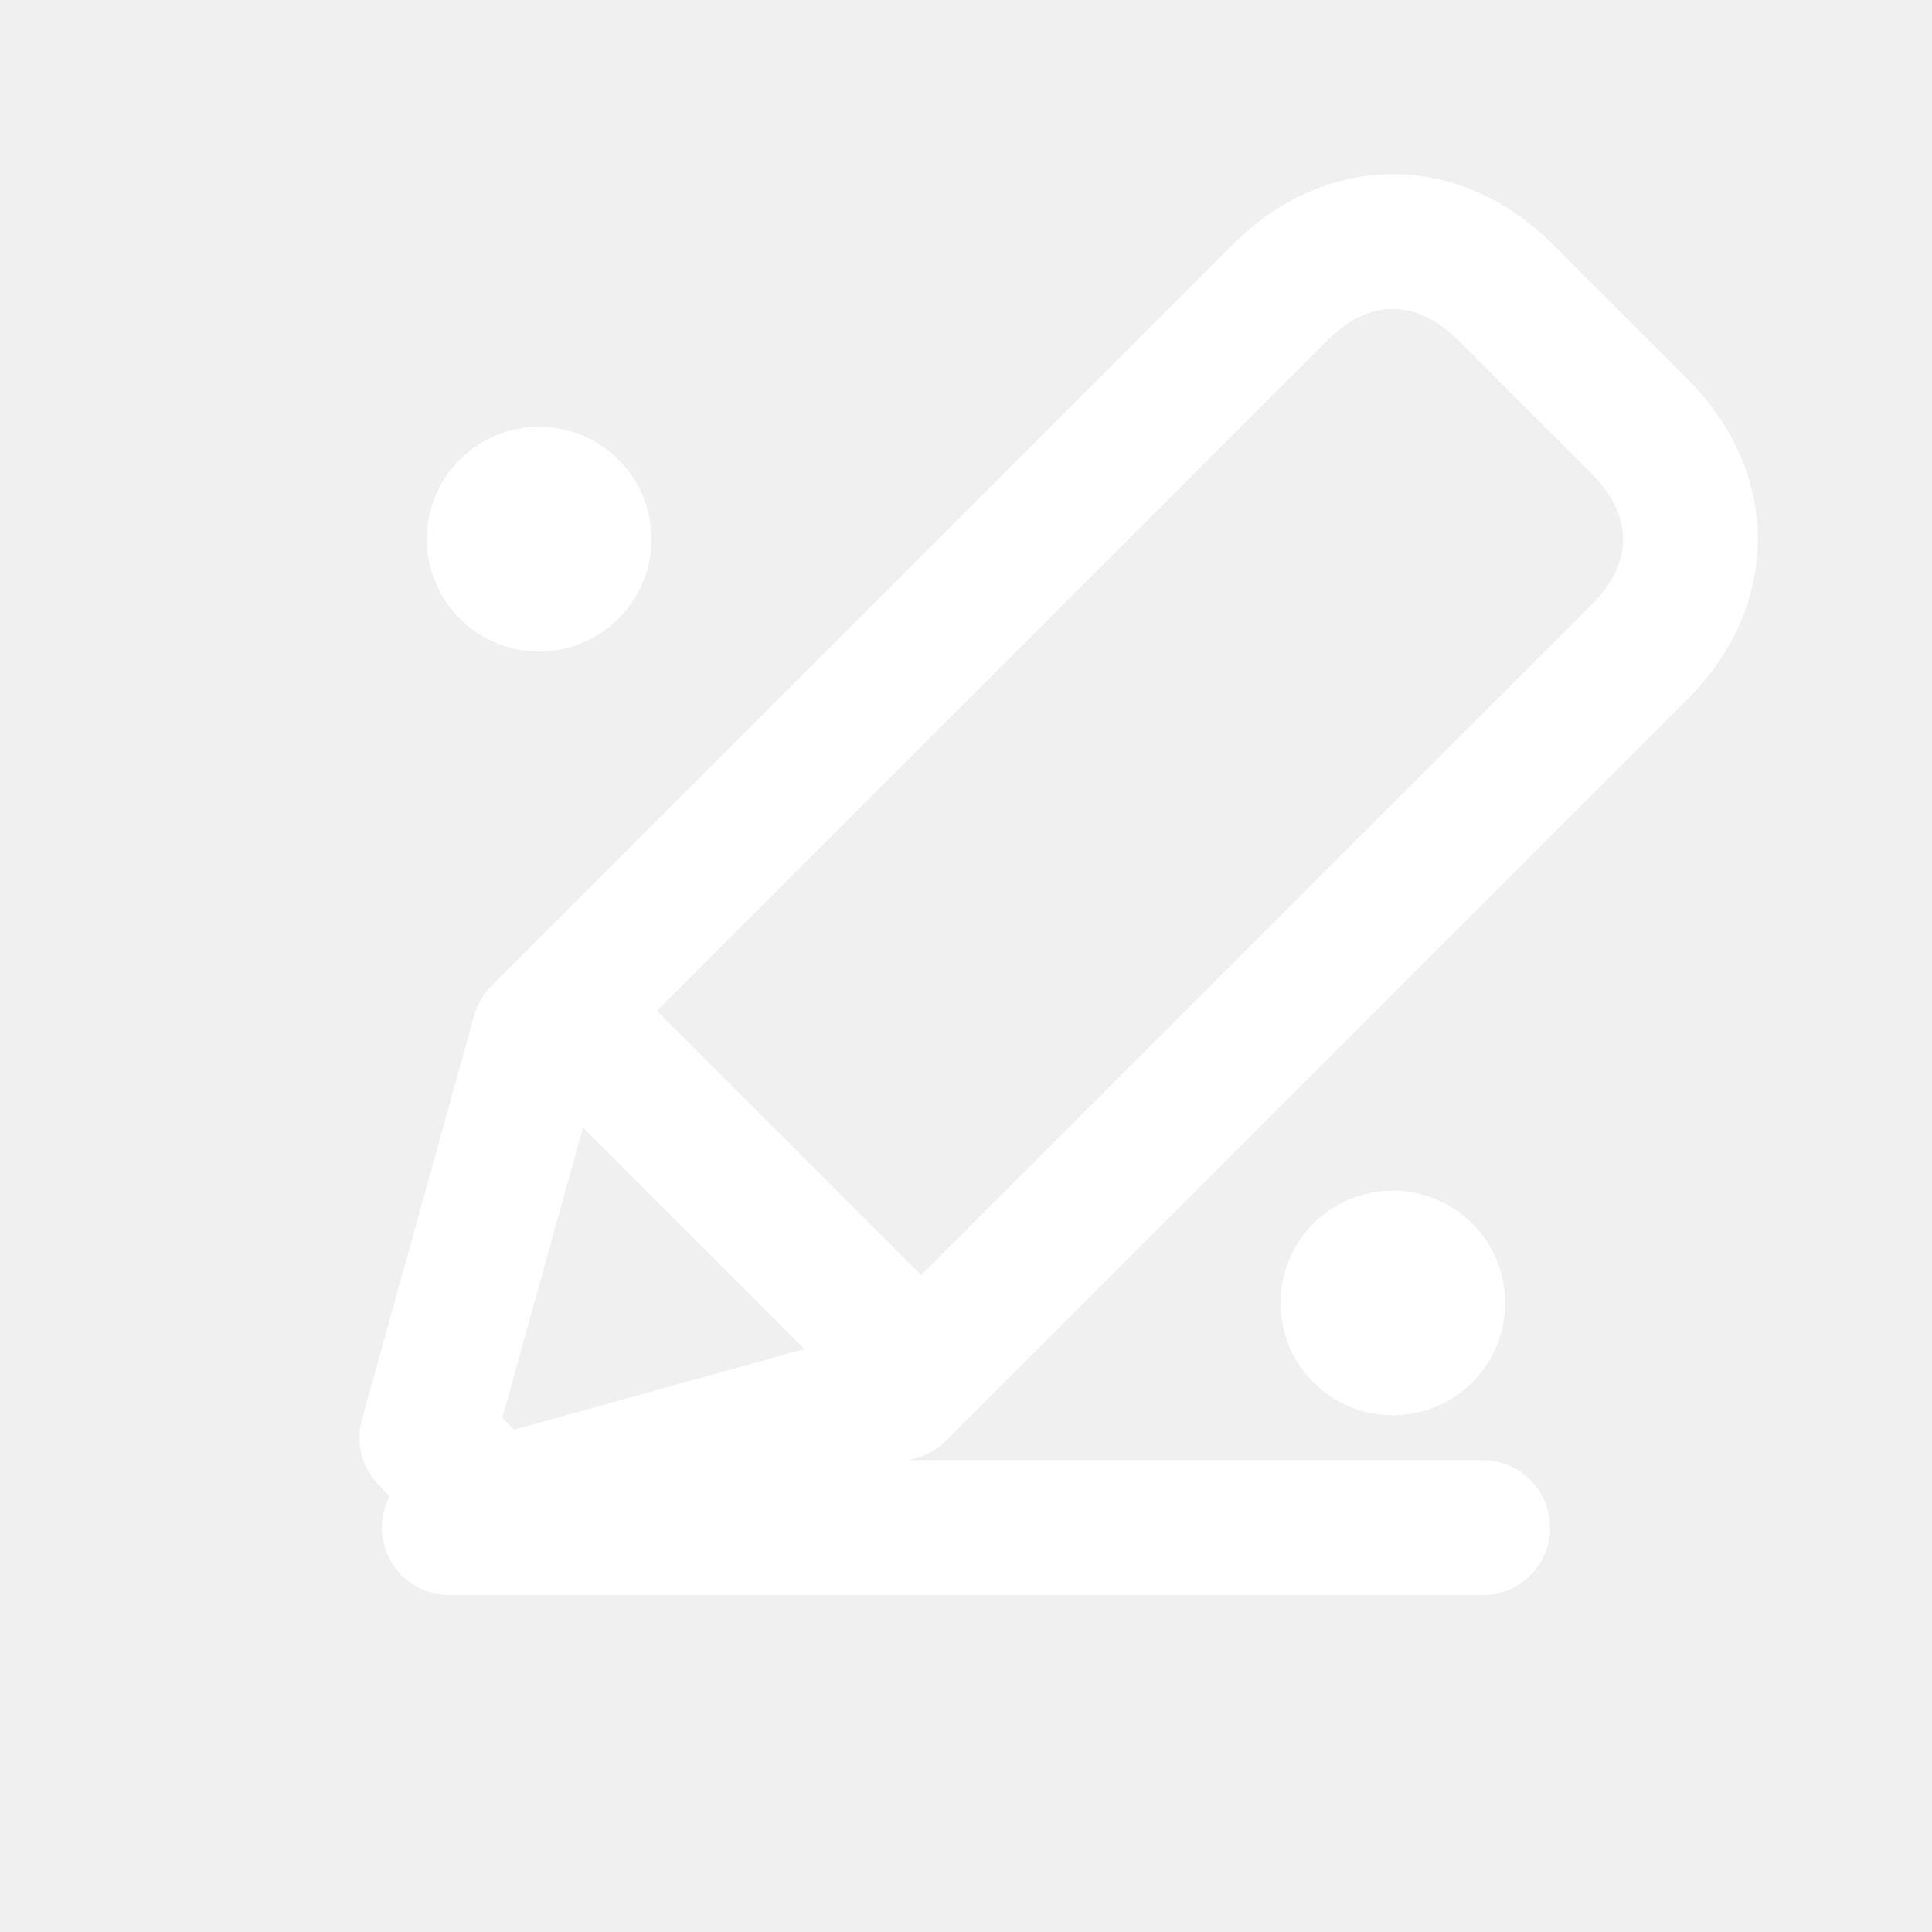
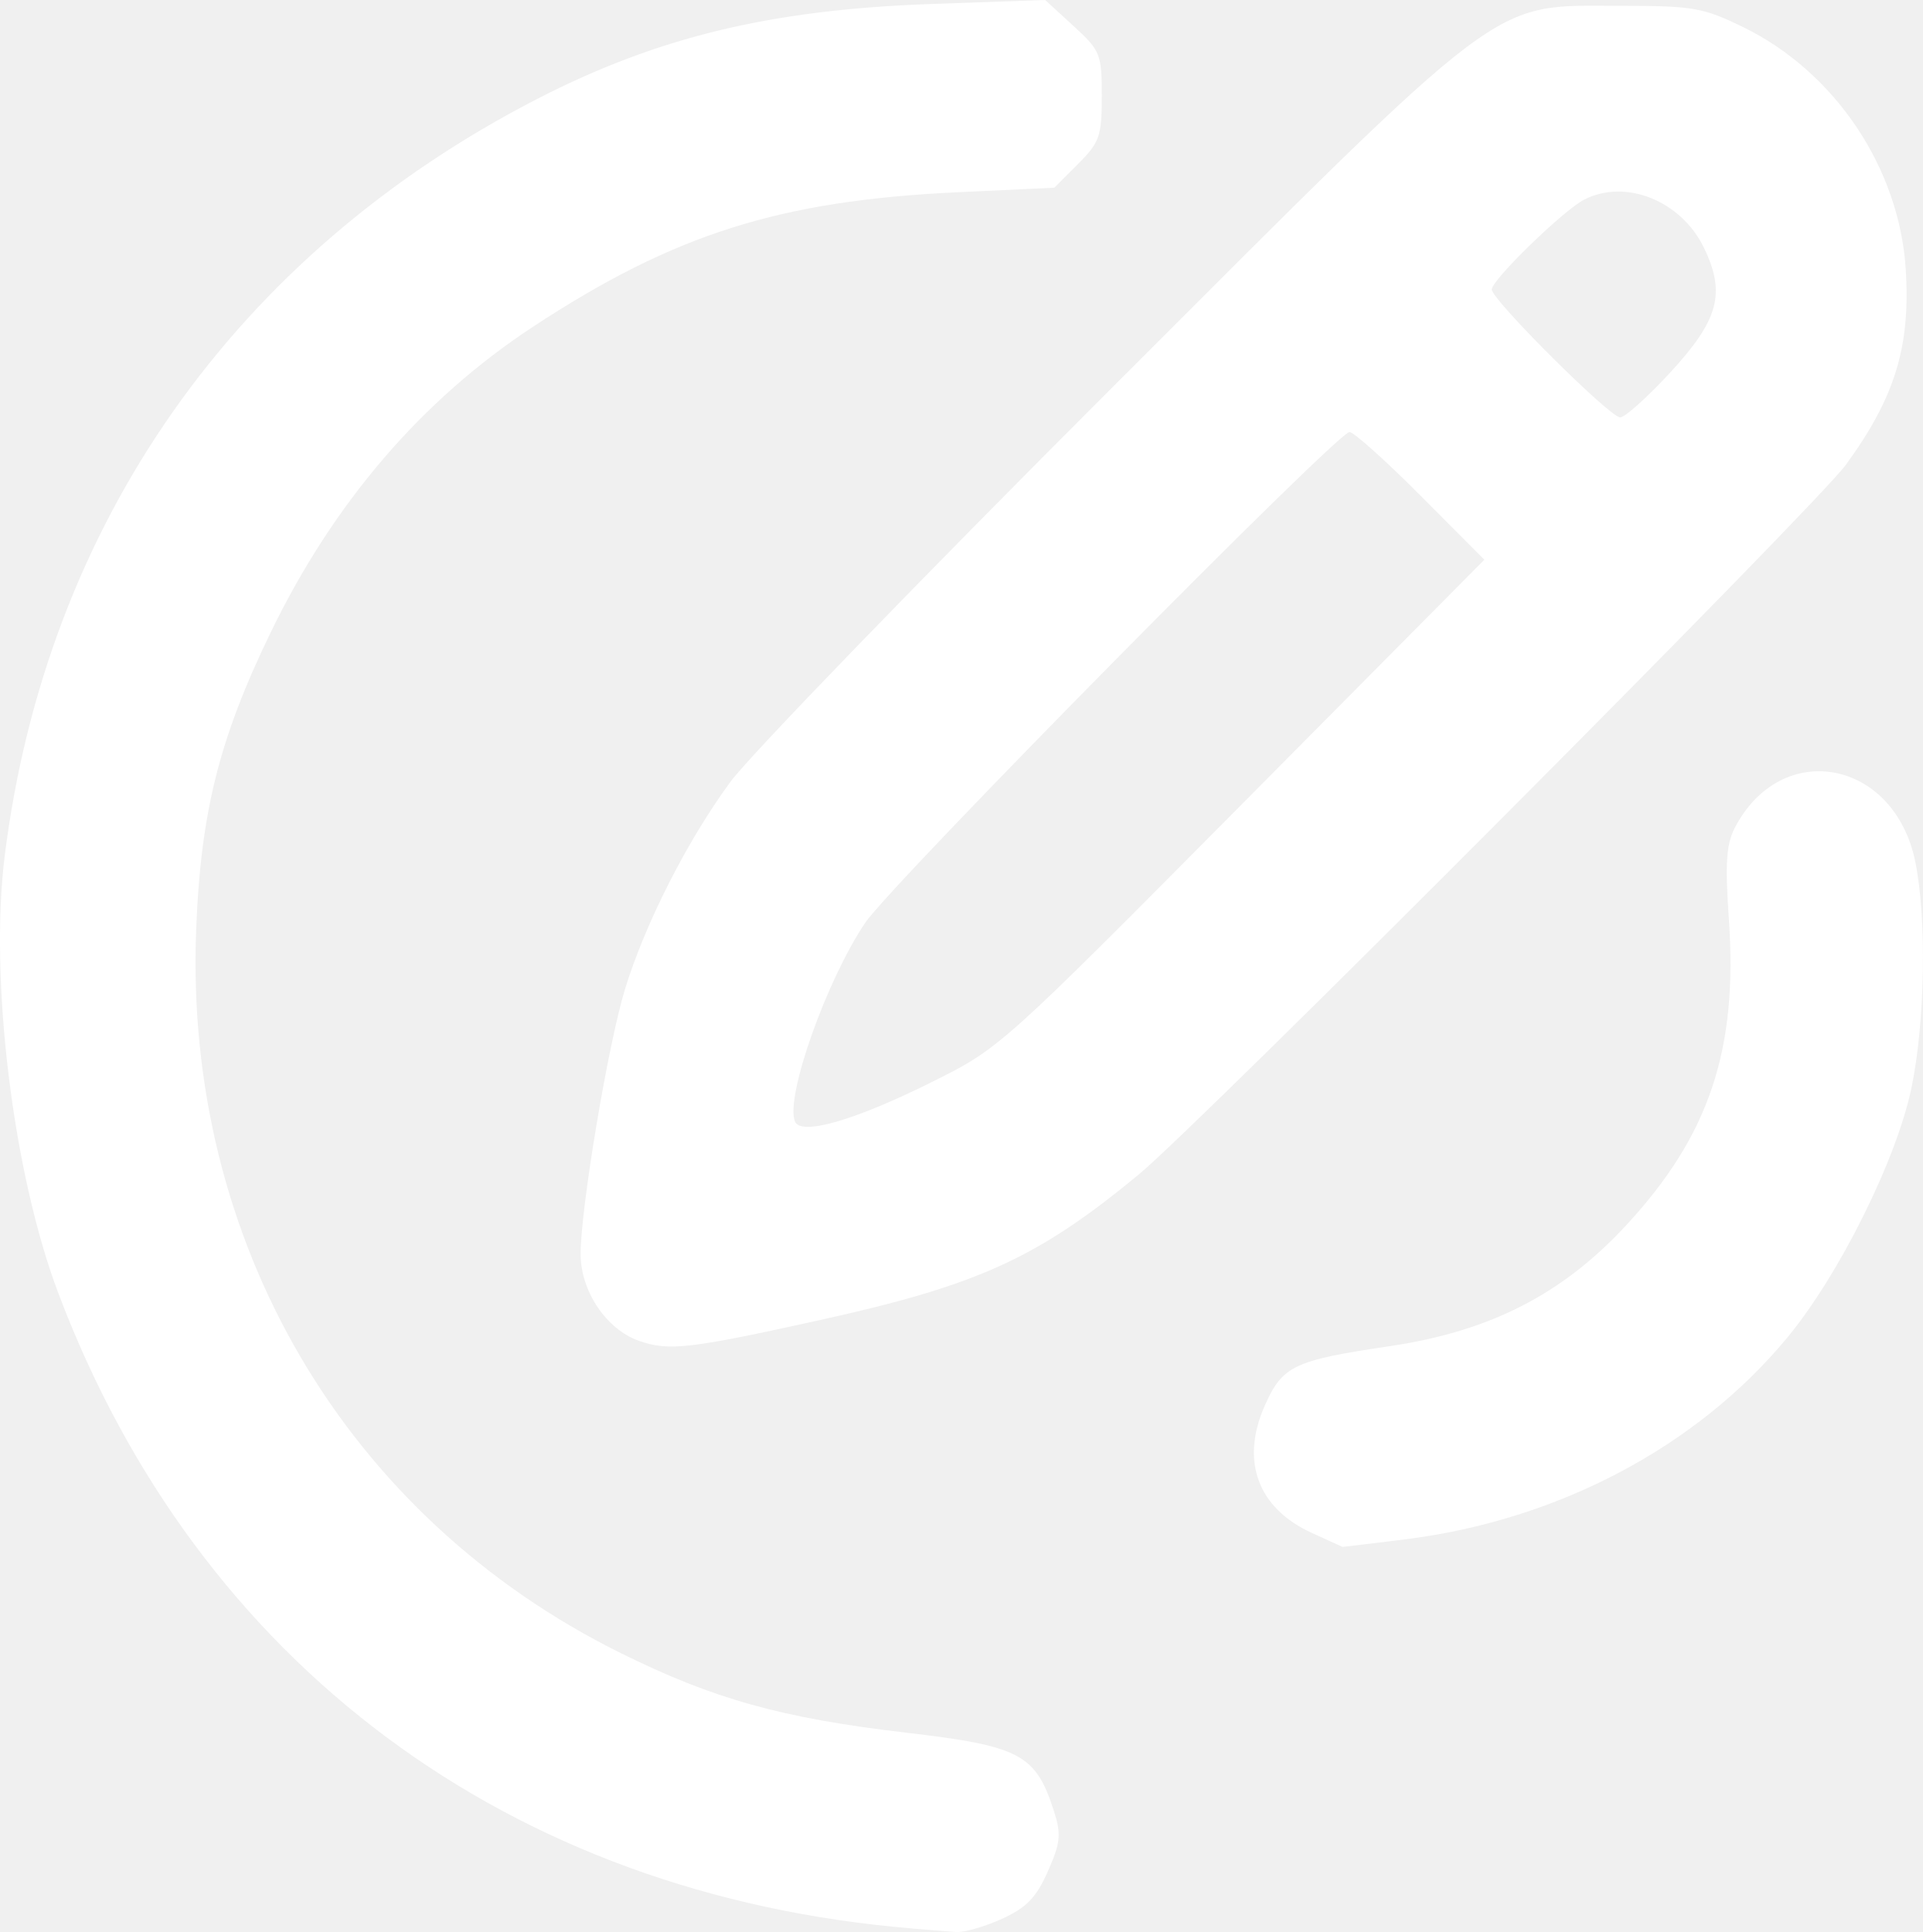
- <svg xmlns="http://www.w3.org/2000/svg" width="86" height="86" viewBox="0 0 86 86">
-   <g fill="none" stroke="#ffffff" stroke-width="6" stroke-linecap="round" stroke-linejoin="round">
-     <path d="M19 64l5-18L57 13c3-3 7-3 10 0l6 6c3 3 3 7 0 10L40 62l-18 5z" />
-     <path d="M25 45l16 16" />
-     <path d="M20 68h46" />
-     <circle cx="24" cy="24" r="5" fill="#ffffff" stroke="none" />
-     <circle cx="62" cy="58" r="5" fill="#ffffff" stroke="none" />
+ <svg xmlns="http://www.w3.org/2000/svg" width="69.8mm" height="70.139mm" viewBox="0 0 69.8 70.139" version="1.1" id="svg1" xml:space="preserve">
+   <defs id="defs1" />
+   <g id="layer1" transform="translate(-66.0341,-114.8251)">
+     <path style="fill:#ffffff" d="m 99.149,184.836 c -14.637,-1.211 -25.915,-9.605 -31.001,-23.073 -1.644,-4.353 -2.505,-11.39 -1.942,-15.874 1.514,-12.064 8.381,-21.831 19.308,-27.462 4.381,-2.257 8.506,-3.253 14.327,-3.457 l 4.131,-0.145 1.028,0.942 c 0.977,0.896 1.028,1.021 1.028,2.545 0,1.456 -0.079,1.682 -0.862,2.465 l -0.862,0.862 -3.504,0.165 c -6.469,0.304 -10.298,1.518 -15.425,4.888 -4.029,2.649 -7.233,6.383 -9.516,11.093 -1.867,3.851 -2.538,6.526 -2.704,10.782 -0.442,11.328 5.418,21.318 15.409,26.271 3.371,1.671 5.848,2.362 10.369,2.891 4.132,0.484 4.696,0.782 5.357,2.843 0.272,0.848 0.242,1.146 -0.22,2.191 -0.421,0.952 -0.776,1.318 -1.671,1.725 -0.625,0.284 -1.374,0.498 -1.665,0.477 -0.291,-0.021 -1.005,-0.078 -1.588,-0.126 z m 14.507,-14.359 c -1.964,-0.892 -2.602,-2.61 -1.715,-4.615 0.643,-1.455 1.048,-1.648 4.539,-2.166 3.641,-0.54 6.258,-1.878 8.579,-4.385 3.016,-3.258 4.062,-6.374 3.731,-11.117 -0.14,-2.002 -0.094,-2.718 0.211,-3.308 1.685,-3.258 5.779,-2.504 6.552,1.206 0.424,2.038 0.362,5.847 -0.136,8.229 -0.544,2.608 -2.627,6.795 -4.515,9.074 -3.288,3.97 -8.333,6.628 -13.886,7.317 -1.233,0.153 -2.245,0.275 -2.249,0.272 -0.004,-0.003 -0.504,-0.231 -1.111,-0.507 z M 89.236,163.506 c -1.193,-0.419 -2.126,-1.804 -2.126,-3.157 0,-1.667 1.003,-7.645 1.615,-9.628 0.74,-2.398 2.258,-5.381 3.823,-7.513 0.694,-0.946 6.869,-7.326 13.721,-14.178 14.59,-14.589 13.803,-13.995 18.544,-13.994 2.679,7.4e-4 3.037,0.062 4.498,0.775 3.323,1.621 5.662,5.101 5.898,8.779 0.18,2.807 -0.386,4.66 -2.172,7.108 -1.09,1.495 -23.446,23.934 -25.686,25.781 -3.657,3.017 -5.811,4 -11.543,5.267 -4.742,1.048 -5.498,1.136 -6.571,0.759 z m 10.574,-9.375 c 2.513,-1.246 2.514,-1.247 11.309,-10.116 l 8.795,-8.87 -2.308,-2.318 c -1.269,-1.275 -2.433,-2.318 -2.587,-2.318 -0.443,0 -16.62,16.395 -17.577,17.814 -1.407,2.086 -2.903,6.306 -2.556,7.21 0.205,0.533 2.124,-0.012 4.924,-1.4 z m 26.815,-25.743 c 1.799,-1.944 2.064,-2.905 1.259,-4.57 -0.825,-1.705 -2.84,-2.515 -4.345,-1.747 -0.752,0.384 -3.356,2.915 -3.356,3.262 0,0.375 4.285,4.645 4.662,4.645 0.169,0 0.971,-0.716 1.78,-1.59 z" id="path1" />
  </g>
</svg>
